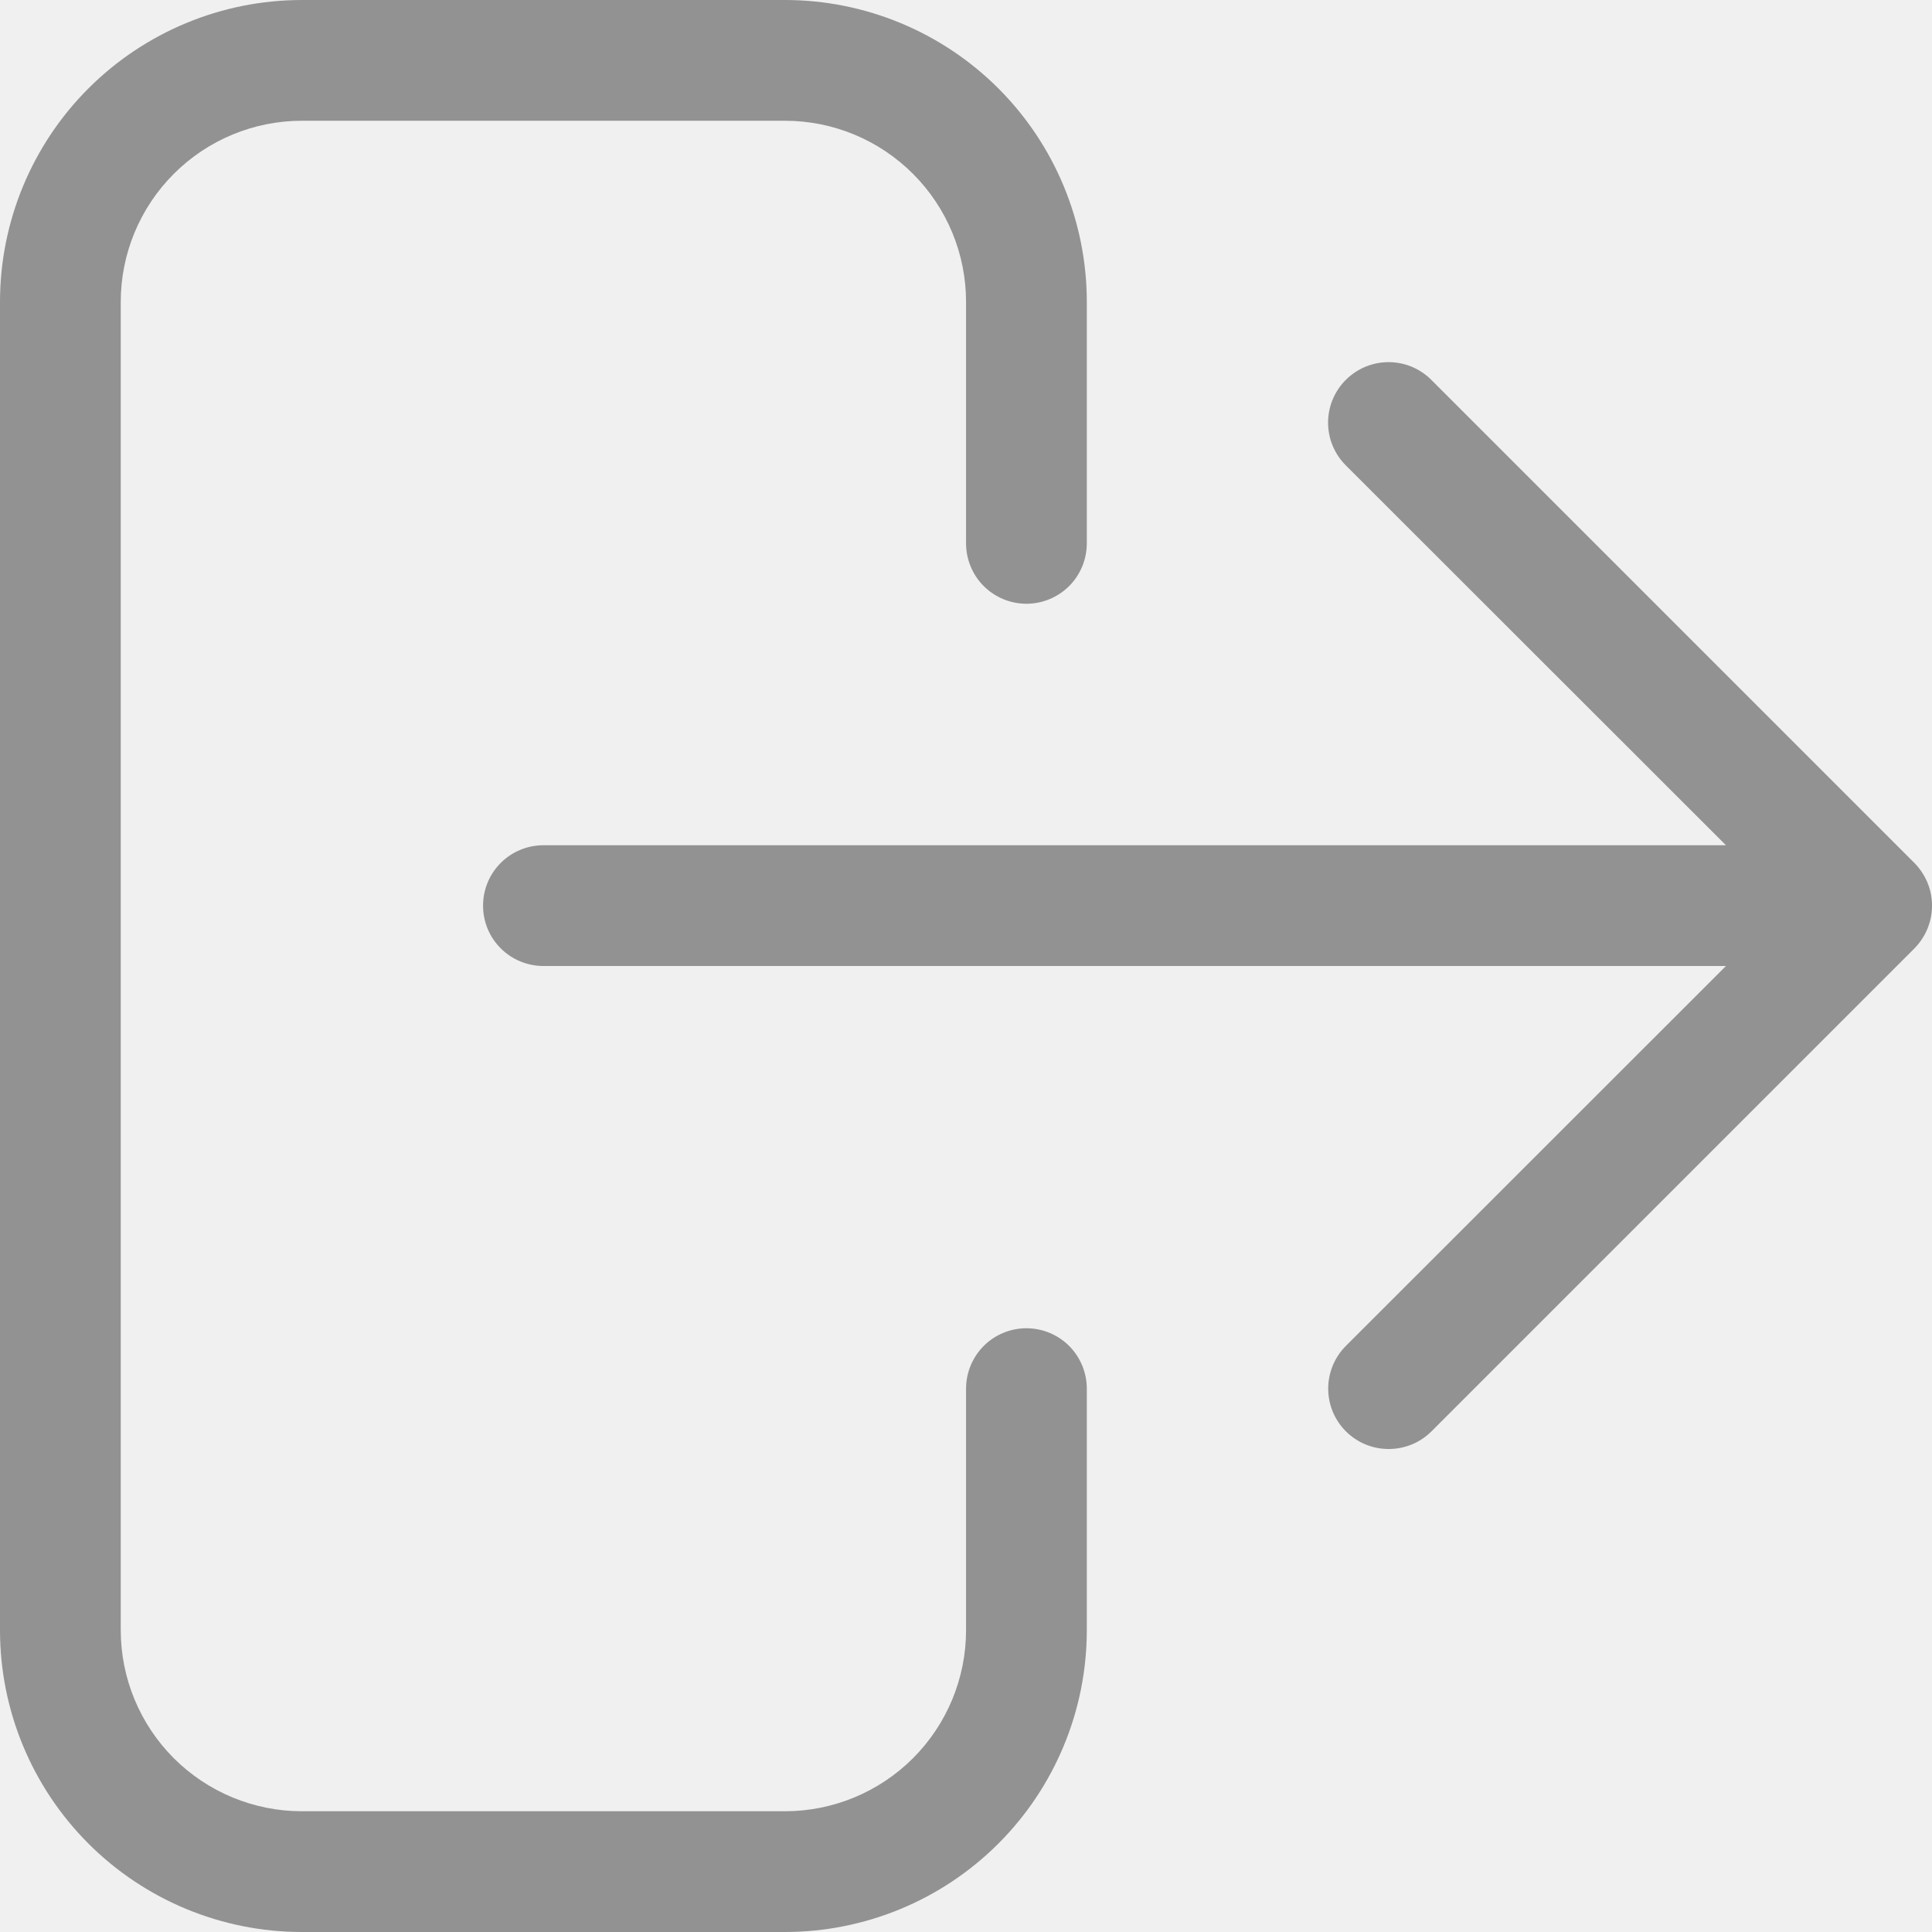
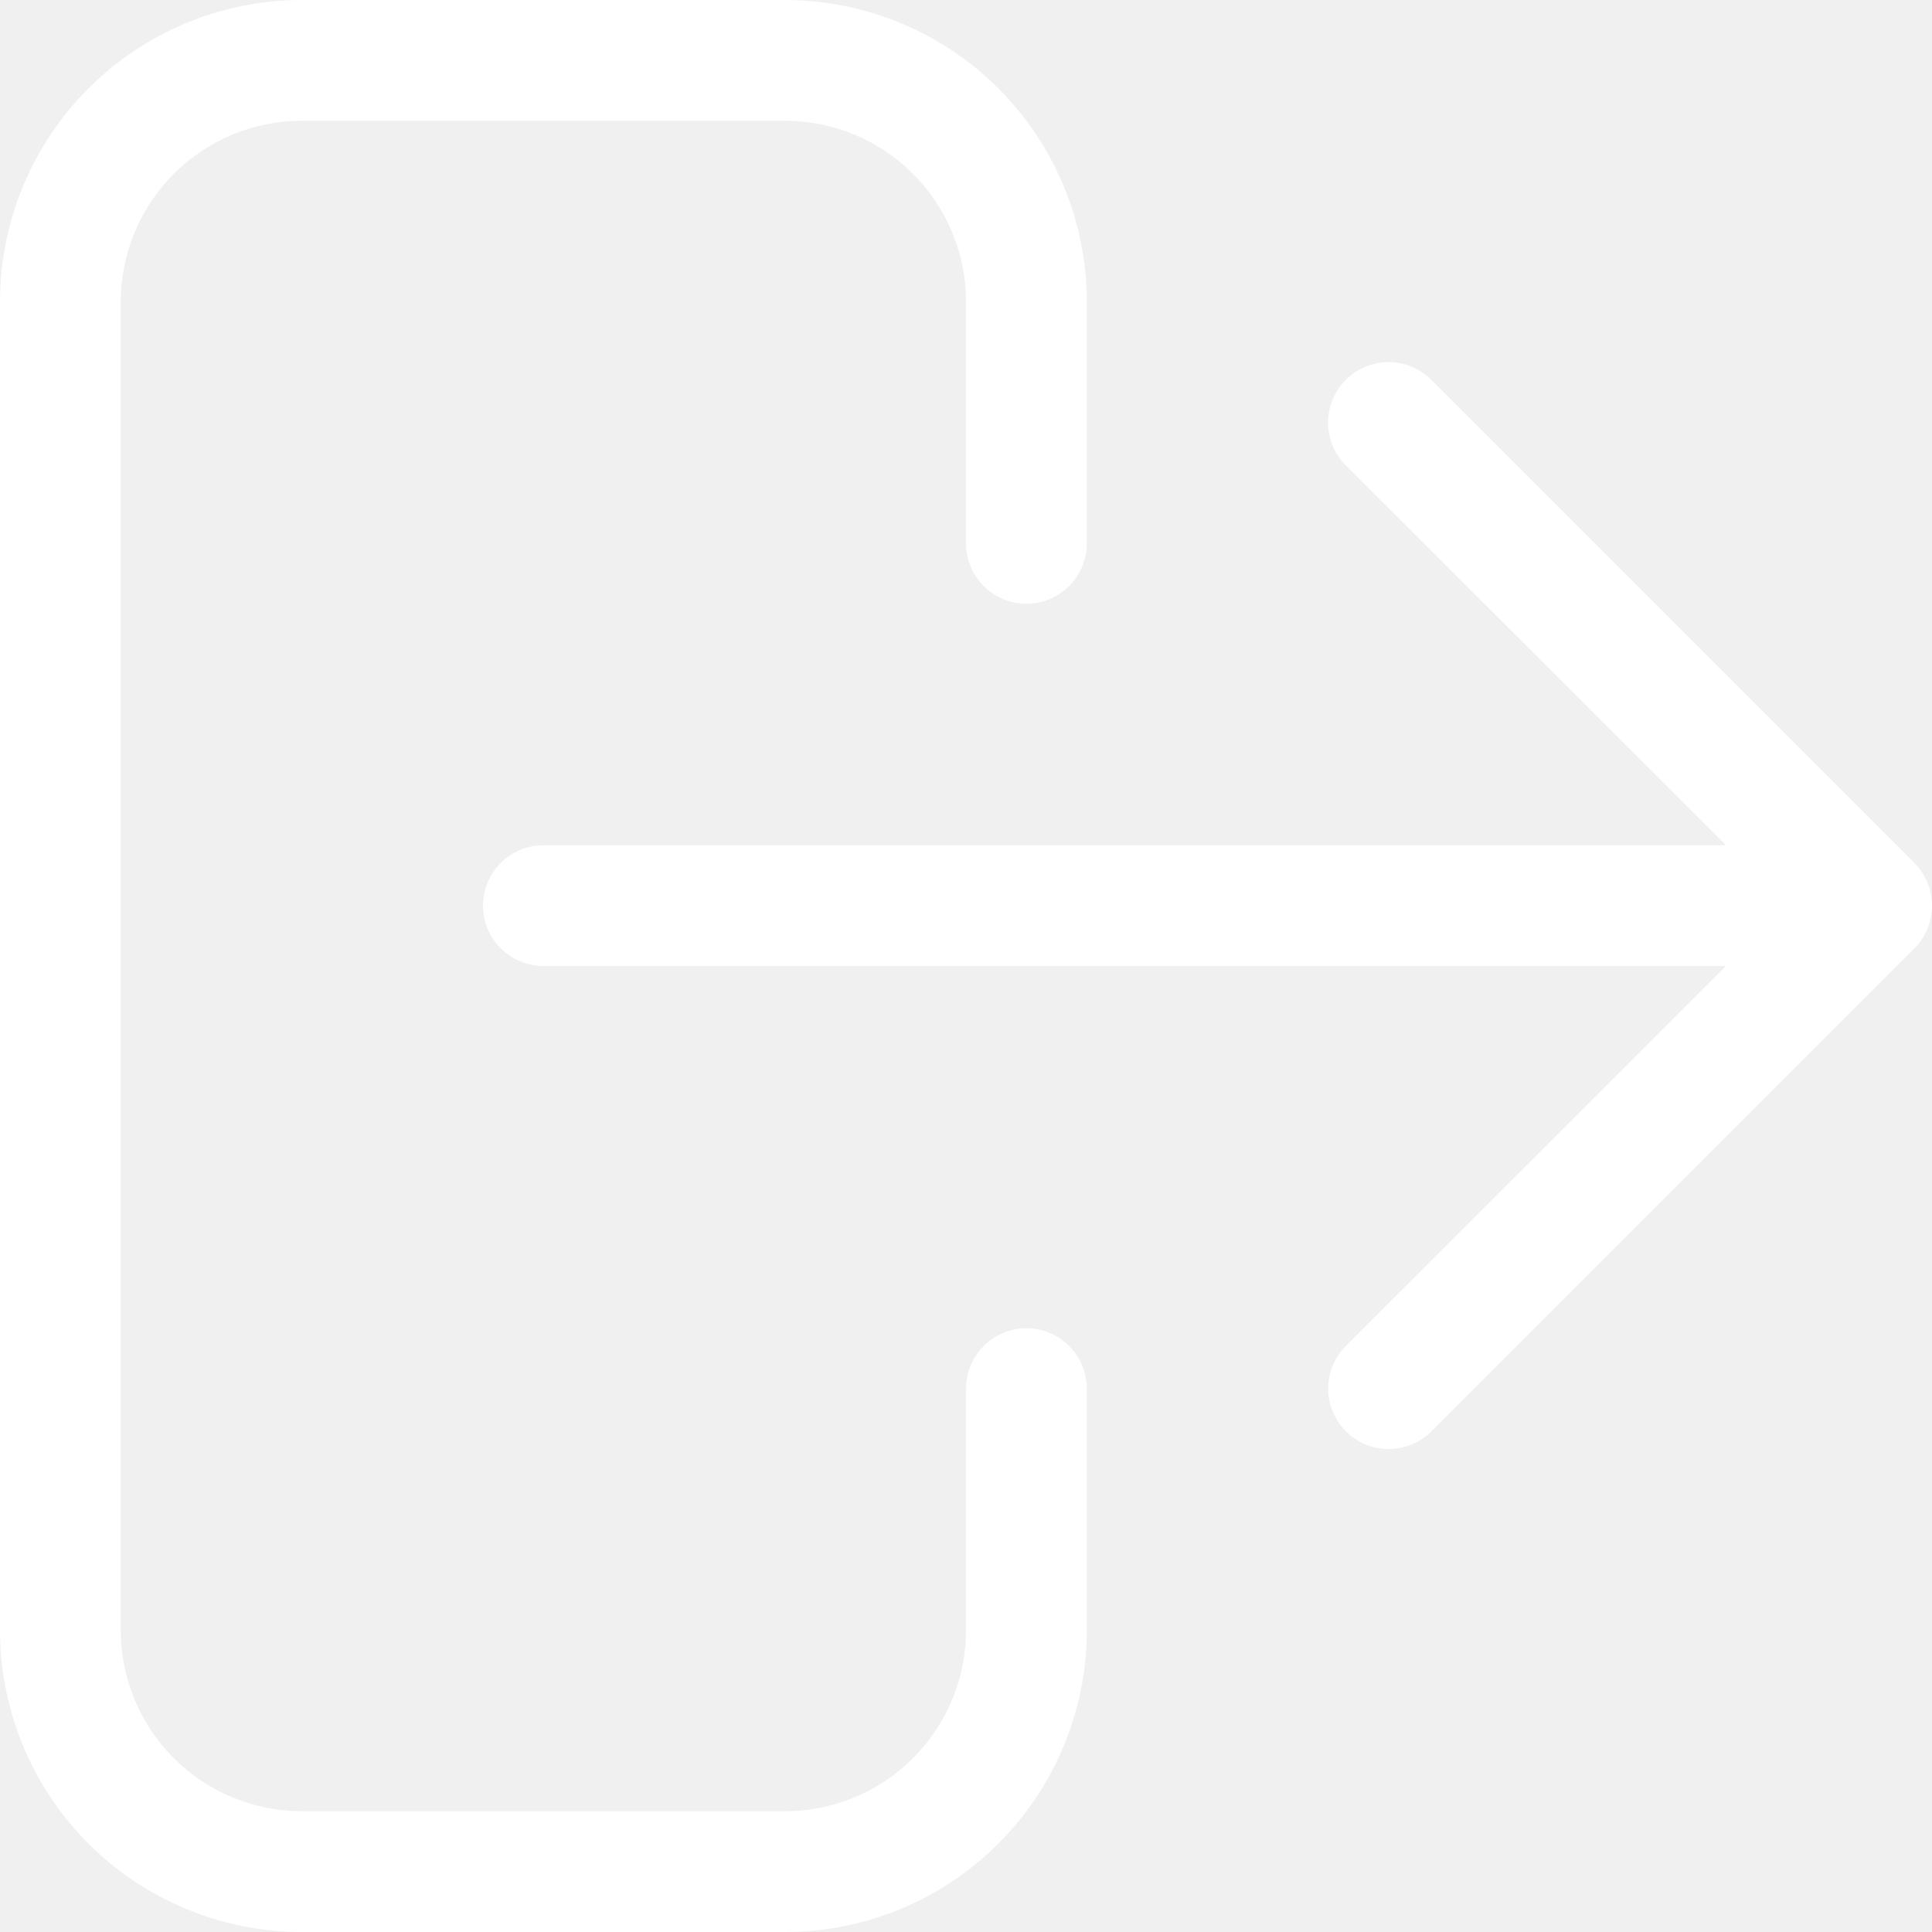
<svg xmlns="http://www.w3.org/2000/svg" width="34" height="34" viewBox="0 0 34 34" fill="none">
-   <path d="M19.126 24.438V28.688C19.126 30.097 18.566 31.448 17.57 32.444C16.573 33.441 15.222 34 13.813 34H5.313C3.904 34 2.553 33.441 1.556 32.444C0.56 31.448 0 30.097 0 28.688V5.313C0 3.904 0.56 2.552 1.556 1.556C2.553 0.56 3.904 0 5.313 0L13.813 0C15.222 0 16.573 0.56 17.57 1.556C18.566 2.552 19.126 3.904 19.126 5.313V9.563C19.126 9.844 19.014 10.115 18.815 10.314C18.615 10.513 18.345 10.625 18.063 10.625C17.782 10.625 17.511 10.513 17.312 10.314C17.113 10.115 17.001 9.844 17.001 9.563V5.313C17.001 4.467 16.665 3.657 16.067 3.059C15.469 2.461 14.659 2.125 13.813 2.125H5.313C4.468 2.125 3.657 2.461 3.059 3.059C2.461 3.657 2.125 4.467 2.125 5.313V28.688C2.125 29.533 2.461 30.344 3.059 30.942C3.657 31.539 4.468 31.875 5.313 31.875H13.813C14.659 31.875 15.469 31.539 16.067 30.942C16.665 30.344 17.001 29.533 17.001 28.688V24.438C17.001 24.156 17.113 23.886 17.312 23.686C17.511 23.487 17.782 23.375 18.063 23.375C18.345 23.375 18.615 23.487 18.815 23.686C19.014 23.886 19.126 24.156 19.126 24.438ZM33.92 16.344C34.027 16.083 34.027 15.792 33.92 15.532C33.866 15.403 33.788 15.285 33.689 15.185L25.189 6.685C25.09 6.586 24.973 6.508 24.844 6.454C24.715 6.401 24.576 6.373 24.436 6.373C24.297 6.373 24.158 6.401 24.029 6.454C23.9 6.508 23.783 6.586 23.684 6.685C23.585 6.784 23.507 6.901 23.453 7.03C23.399 7.16 23.372 7.298 23.372 7.438C23.372 7.577 23.399 7.716 23.453 7.845C23.507 7.974 23.585 8.091 23.684 8.19L30.374 14.875H9.563C9.281 14.875 9.011 14.987 8.812 15.186C8.612 15.386 8.501 15.656 8.501 15.938C8.501 16.22 8.612 16.49 8.812 16.689C9.011 16.888 9.281 17 9.563 17H30.374L23.686 23.685C23.587 23.784 23.509 23.901 23.455 24.03C23.402 24.16 23.374 24.298 23.374 24.438C23.374 24.577 23.402 24.716 23.455 24.845C23.509 24.974 23.587 25.091 23.686 25.19C23.785 25.288 23.902 25.367 24.032 25.42C24.161 25.473 24.299 25.5 24.439 25.5C24.578 25.5 24.716 25.473 24.846 25.42C24.975 25.367 25.092 25.288 25.191 25.19L33.691 16.69C33.789 16.59 33.867 16.473 33.92 16.344Z" fill="#929292" stroke="black" stroke-width="0" />
+   <path d="M19.126 24.438V28.688C19.126 30.097 18.566 31.448 17.57 32.444C16.573 33.441 15.222 34 13.813 34H5.313C3.904 34 2.552 33.441 1.556 32.444C0.56 31.448 0 30.097 0 28.688V5.313C0 3.904 0.56 2.553 1.556 1.556C2.552 0.56 3.904 0 5.313 0L13.813 0C15.222 0 16.573 0.56 17.57 1.556C18.566 2.553 19.126 3.904 19.126 5.313V9.563C19.126 9.845 19.014 10.115 18.814 10.314C18.615 10.513 18.345 10.625 18.063 10.625C17.781 10.625 17.511 10.513 17.312 10.314C17.113 10.115 17.001 9.845 17.001 9.563V5.313C17.001 4.467 16.665 3.657 16.067 3.059C15.469 2.461 14.658 2.125 13.813 2.125H5.313C4.467 2.125 3.657 2.461 3.059 3.059C2.461 3.657 2.125 4.467 2.125 5.313V28.688C2.125 29.533 2.461 30.344 3.059 30.942C3.657 31.539 4.467 31.875 5.313 31.875H13.813C14.658 31.875 15.469 31.539 16.067 30.942C16.665 30.344 17.001 29.533 17.001 28.688V24.438C17.001 24.156 17.113 23.886 17.312 23.686C17.511 23.487 17.781 23.375 18.063 23.375C18.345 23.375 18.615 23.487 18.814 23.686C19.014 23.886 19.126 24.156 19.126 24.438ZM33.92 16.344C34.027 16.084 34.027 15.792 33.92 15.532C33.866 15.403 33.787 15.285 33.689 15.185L25.189 6.685C25.09 6.587 24.973 6.508 24.843 6.454C24.714 6.401 24.576 6.373 24.436 6.373C24.297 6.373 24.158 6.401 24.029 6.454C23.9 6.508 23.783 6.587 23.684 6.685C23.585 6.784 23.506 6.901 23.453 7.031C23.399 7.16 23.372 7.298 23.372 7.438C23.372 7.577 23.399 7.716 23.453 7.845C23.506 7.974 23.585 8.091 23.684 8.19L30.374 14.875H9.563C9.281 14.875 9.011 14.987 8.812 15.186C8.612 15.386 8.5 15.656 8.5 15.938C8.5 16.22 8.612 16.49 8.812 16.689C9.011 16.888 9.281 17 9.563 17H30.374L23.686 23.686C23.587 23.784 23.509 23.901 23.455 24.03C23.401 24.16 23.374 24.298 23.374 24.438C23.374 24.578 23.401 24.716 23.455 24.845C23.509 24.974 23.587 25.091 23.686 25.19C23.785 25.289 23.902 25.367 24.031 25.42C24.16 25.473 24.299 25.5 24.438 25.5C24.578 25.5 24.716 25.473 24.845 25.42C24.974 25.367 25.092 25.289 25.191 25.19L33.691 16.69C33.789 16.59 33.867 16.473 33.92 16.344Z" fill="white" stroke="black" stroke-width="0" />
</svg>
